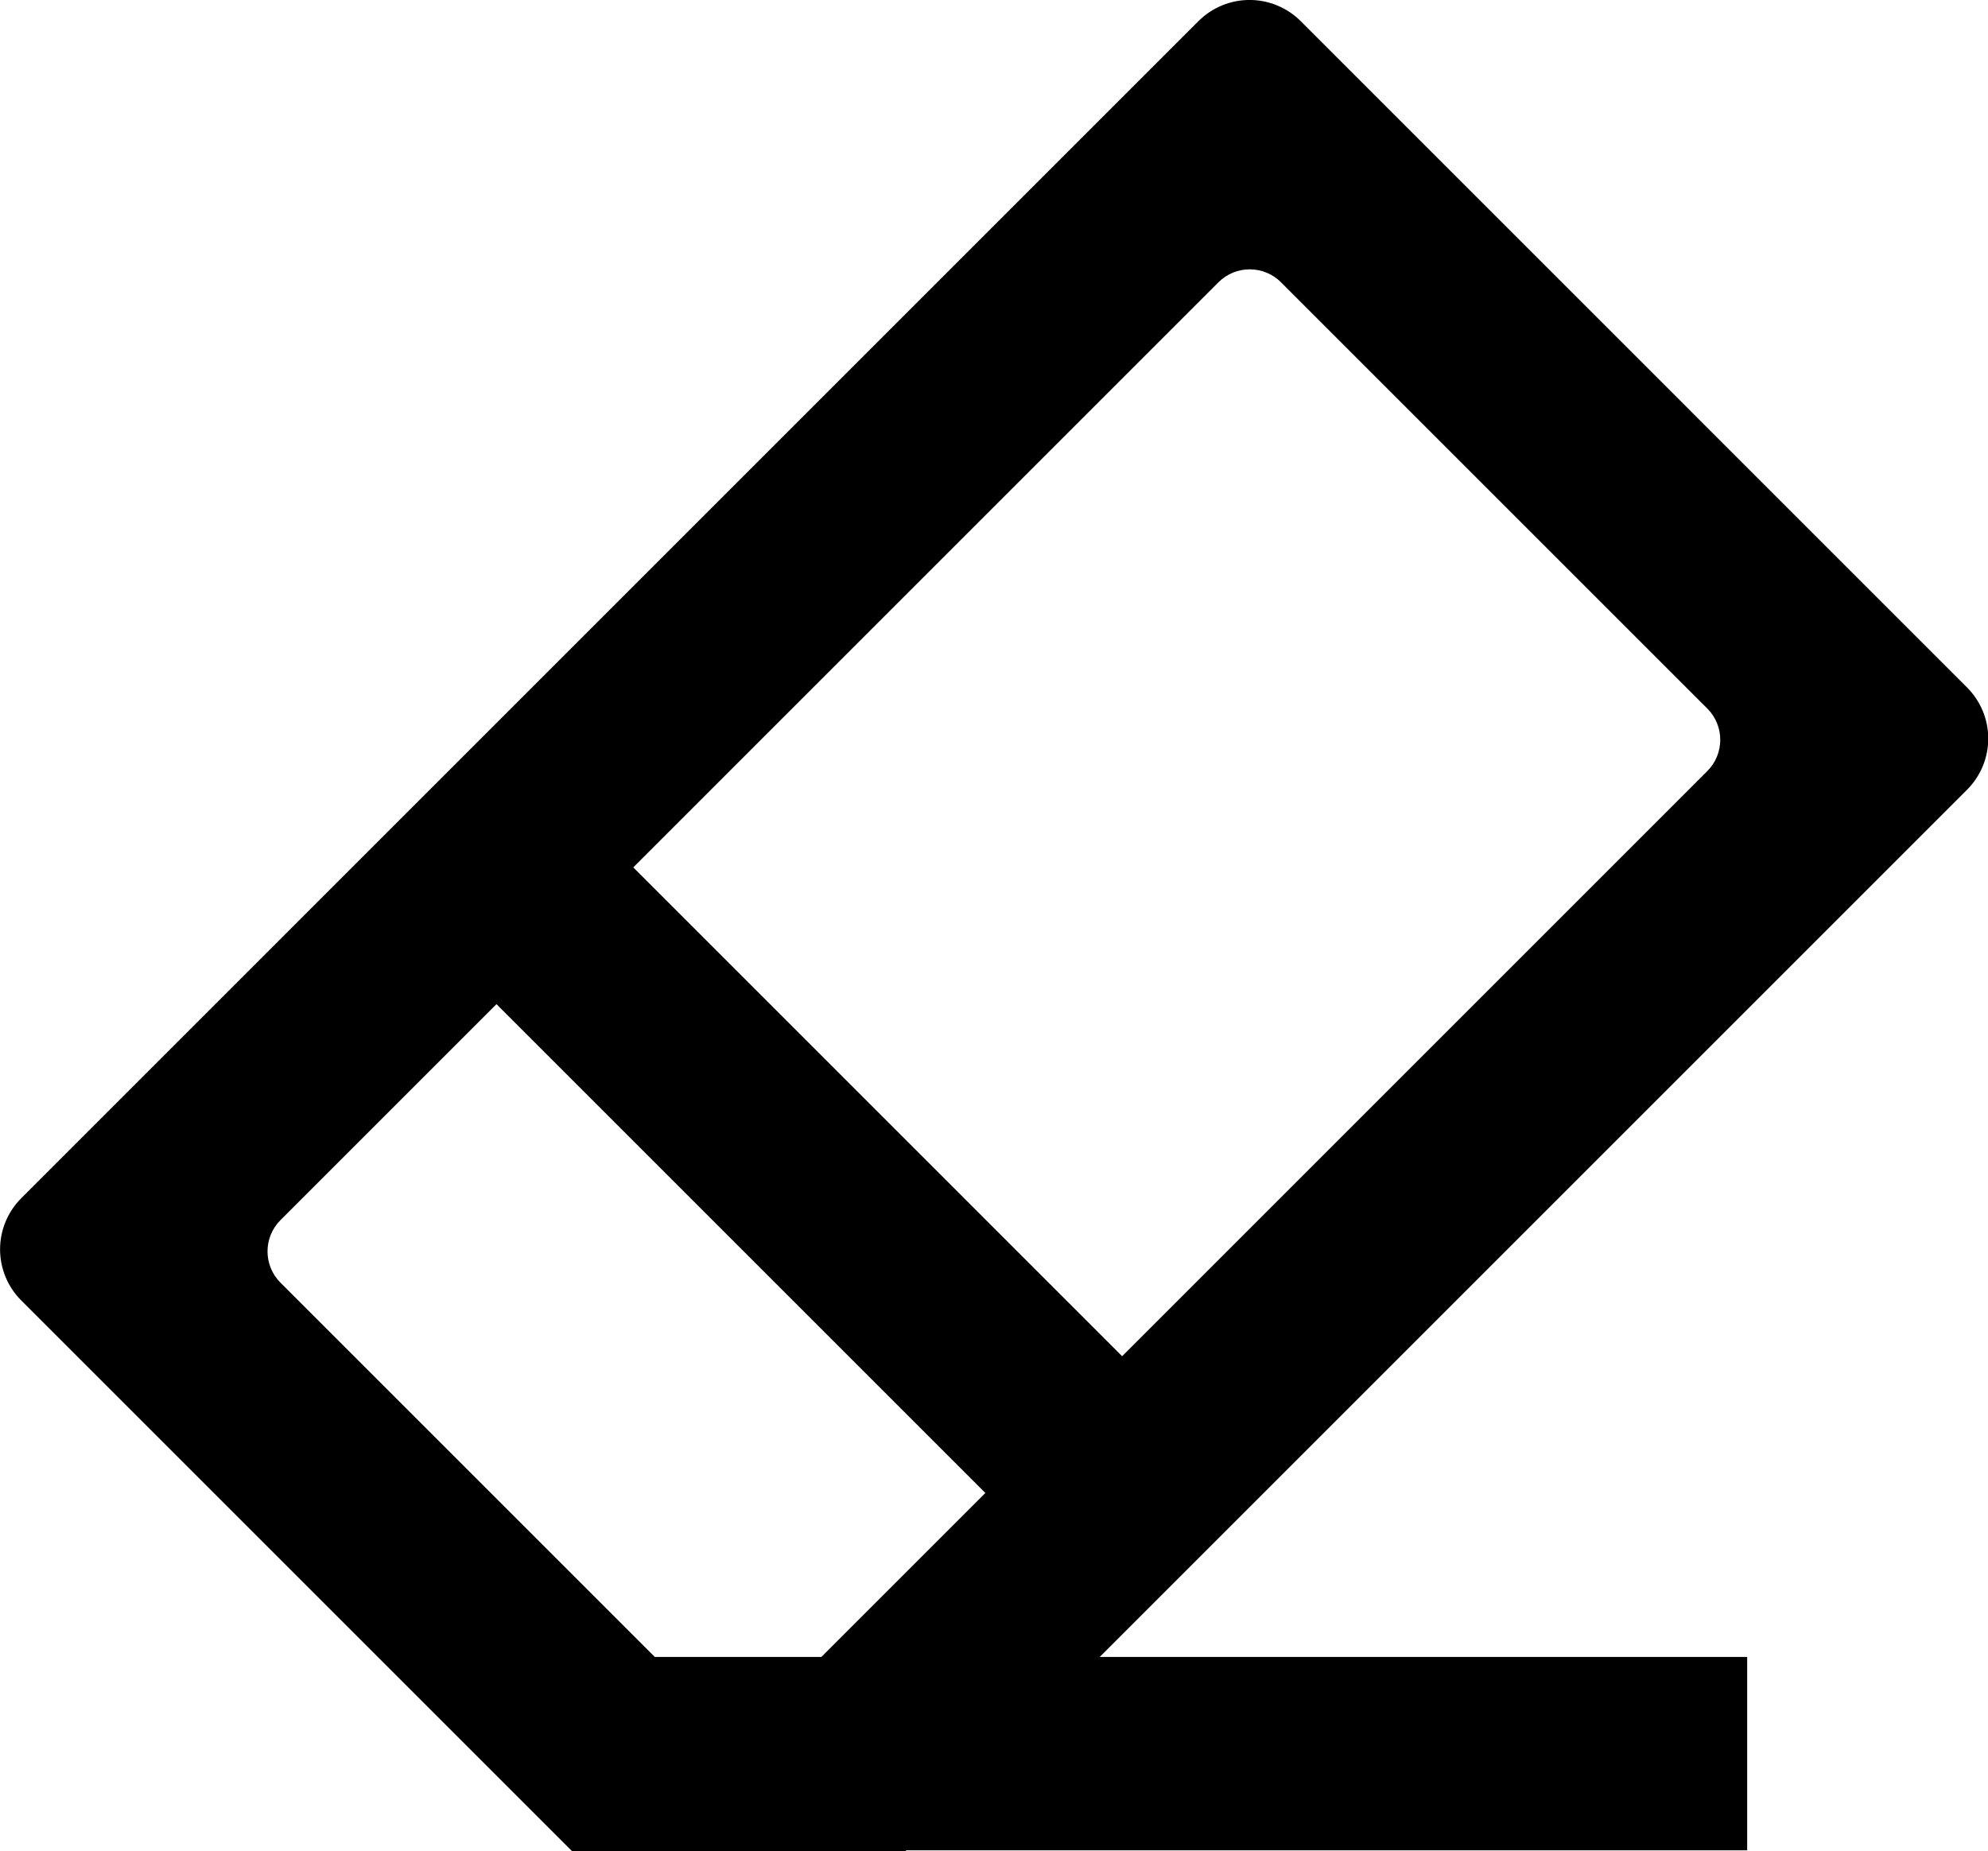
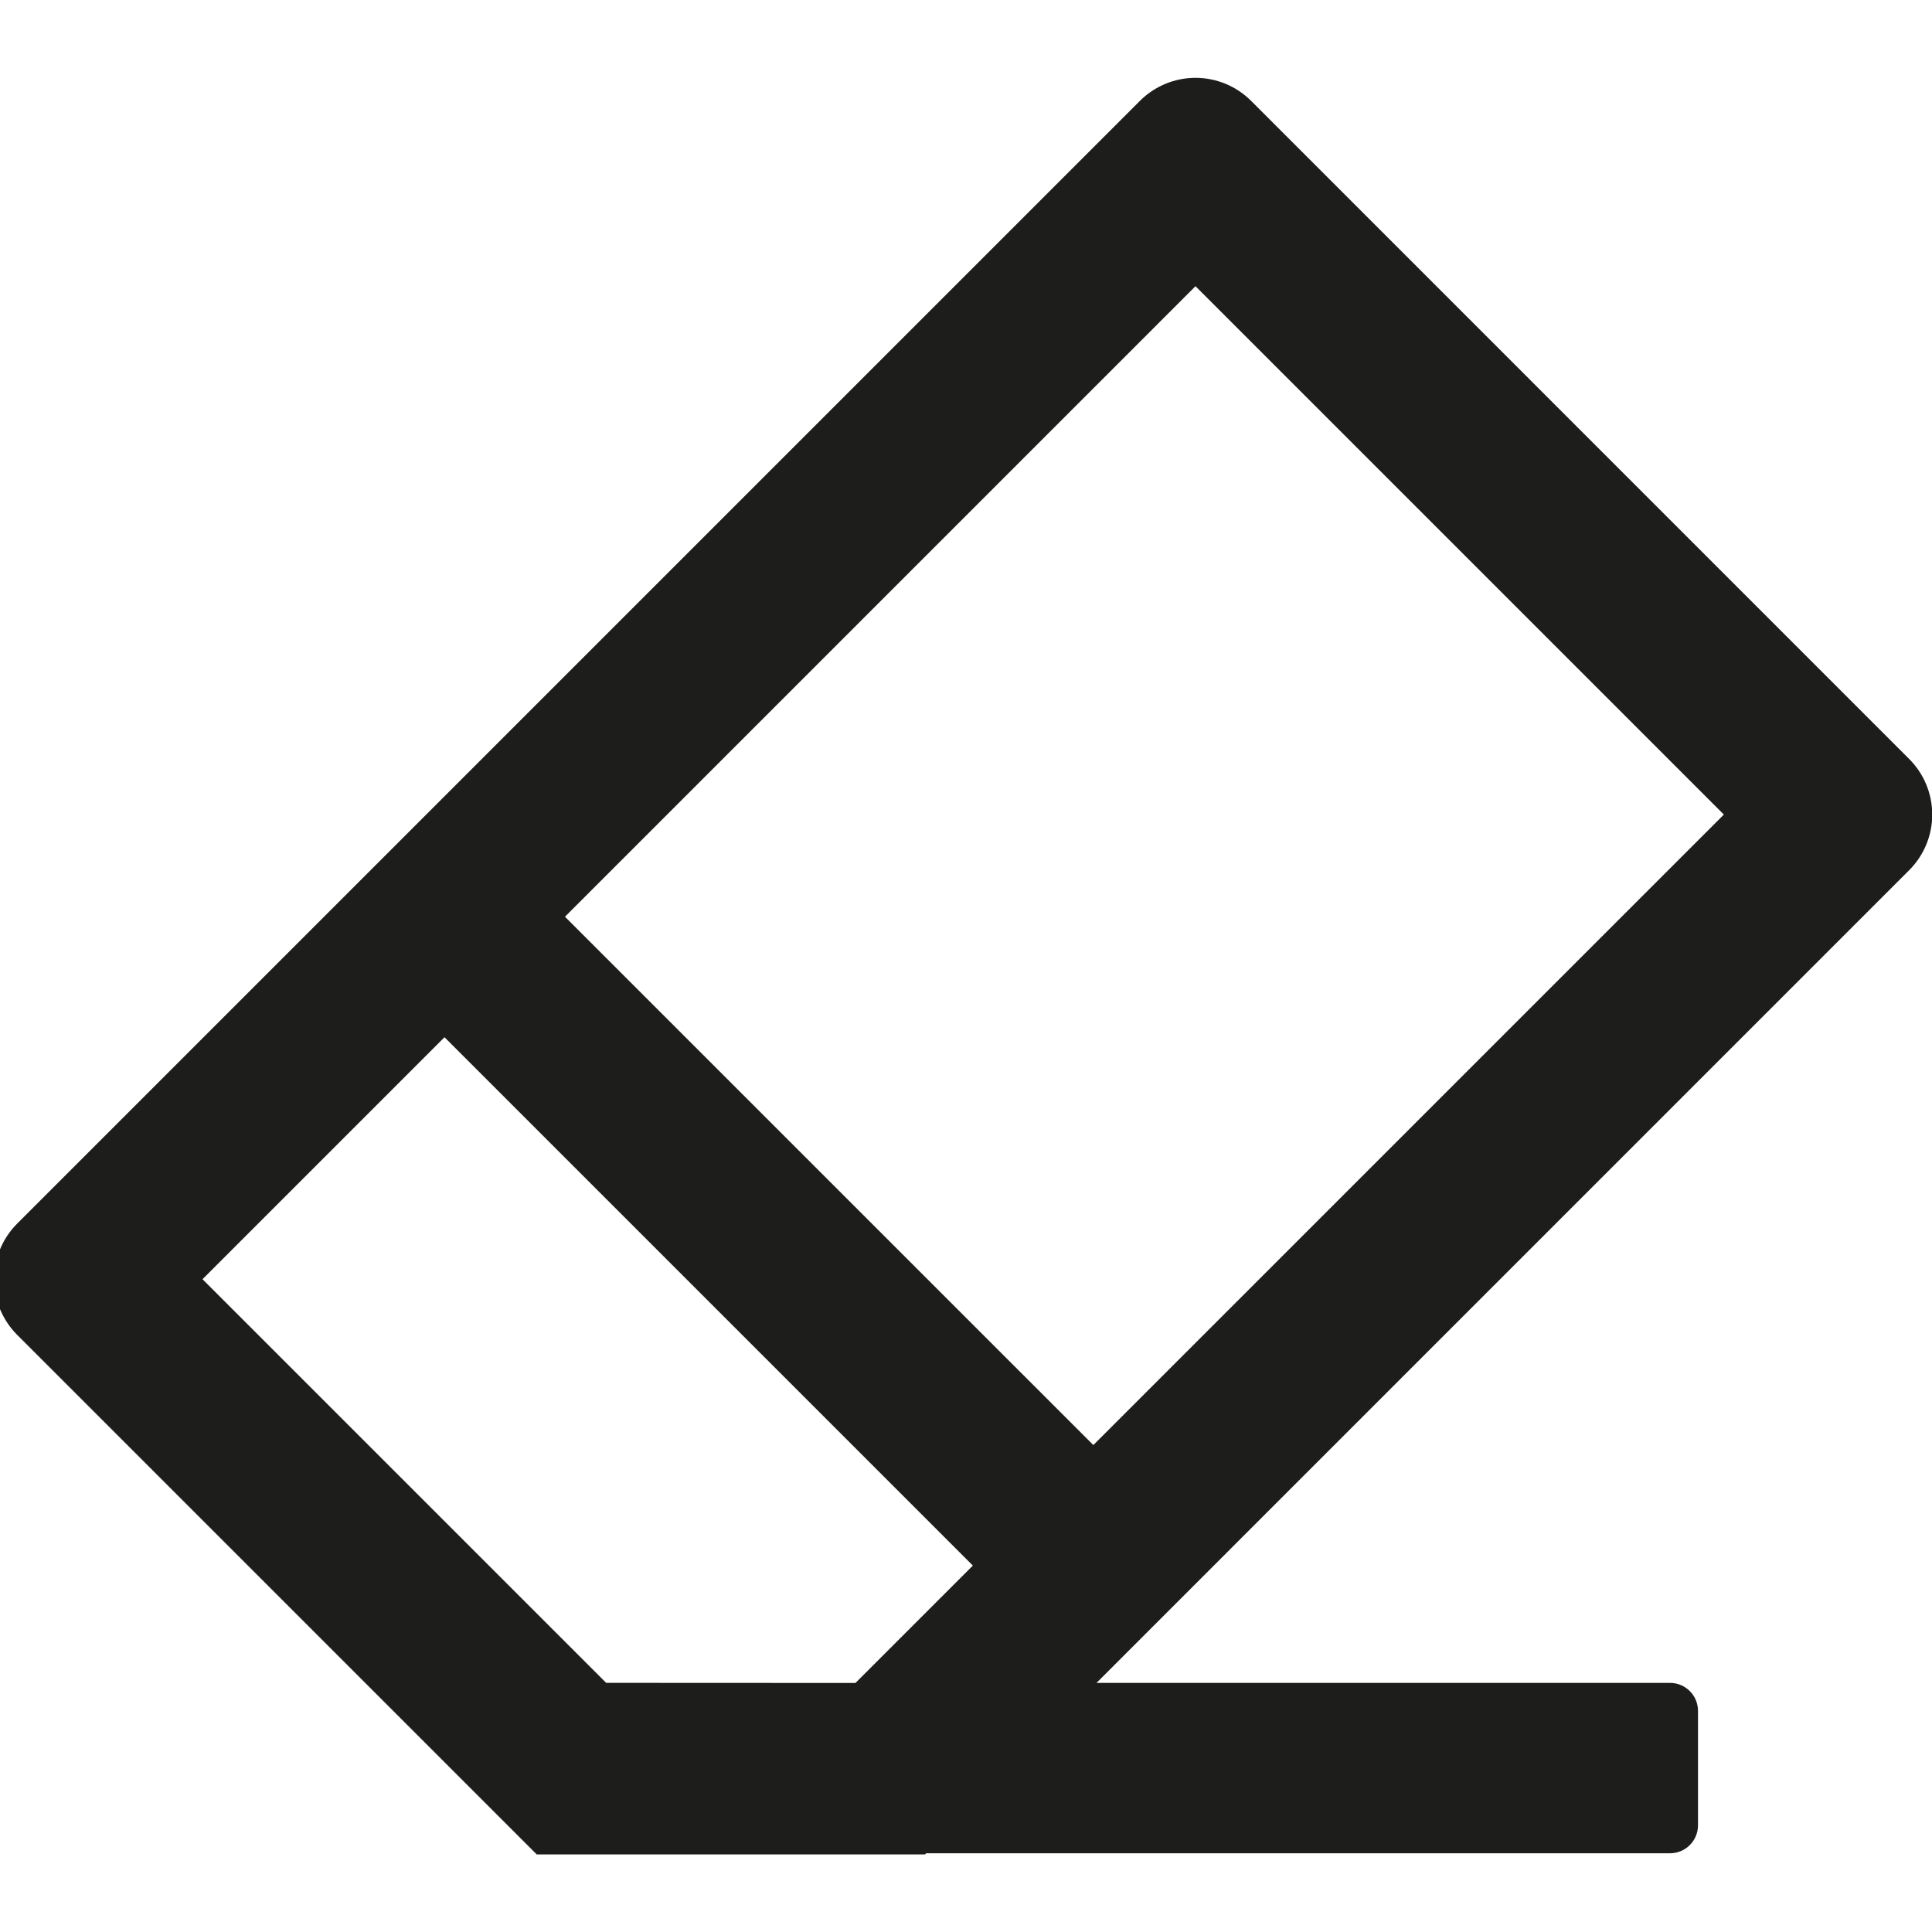
- <svg xmlns="http://www.w3.org/2000/svg" id="eraser" data-name="Eraser" viewBox="0 0 550 512">
-   <path d="M544.2,190.21,359.86,5.86a20,20,0,0,0-28.31,0L5.89,331.53a20,20,0,0,0,0,28.31L158.32,512.27h92.13l.29-.3H483.37V458.46H304.26L544.2,218.52A20,20,0,0,0,544.2,190.21ZM181.15,458.46,77.59,354.9a12.25,12.25,0,0,1,0-17.3l59.76-59.76L272.61,413.1l-45.36,45.36Zm291.2-245.11L310.45,375.26,175.2,240,337.1,78.1a12.25,12.25,0,0,1,17.3,0l118,118A12.25,12.25,0,0,1,472.35,213.35Z" />
+ <svg xmlns="http://www.w3.org/2000/svg" id="Layer_1" data-name="Layer 1" viewBox="0 0 510.24 510.24">
+   <defs>
+     <style>.cls-1{fill:#1d1d1b;}</style>
+   </defs>
+   <path class="cls-1" d="M504.21,200.44,330.43,26.65a20.77,20.77,0,0,0-29.39,0L4.54,323.15a20.77,20.77,0,0,0,0,29.39L141.75,489.75H244.29l.3-.3H441.05a7.39,7.39,0,0,0,7.39-7.39V451.84a7.39,7.39,0,0,0-7.39-7.39H289.59L504.21,229.82A20.76,20.76,0,0,0,504.21,200.44Zm-344.12,244L53.48,337.84l63.91-63.91L256.93,413.47l-31,31Zm128.66-62.8L149.21,242.11,315.73,75.59,455.27,215.13Z" />
</svg>
